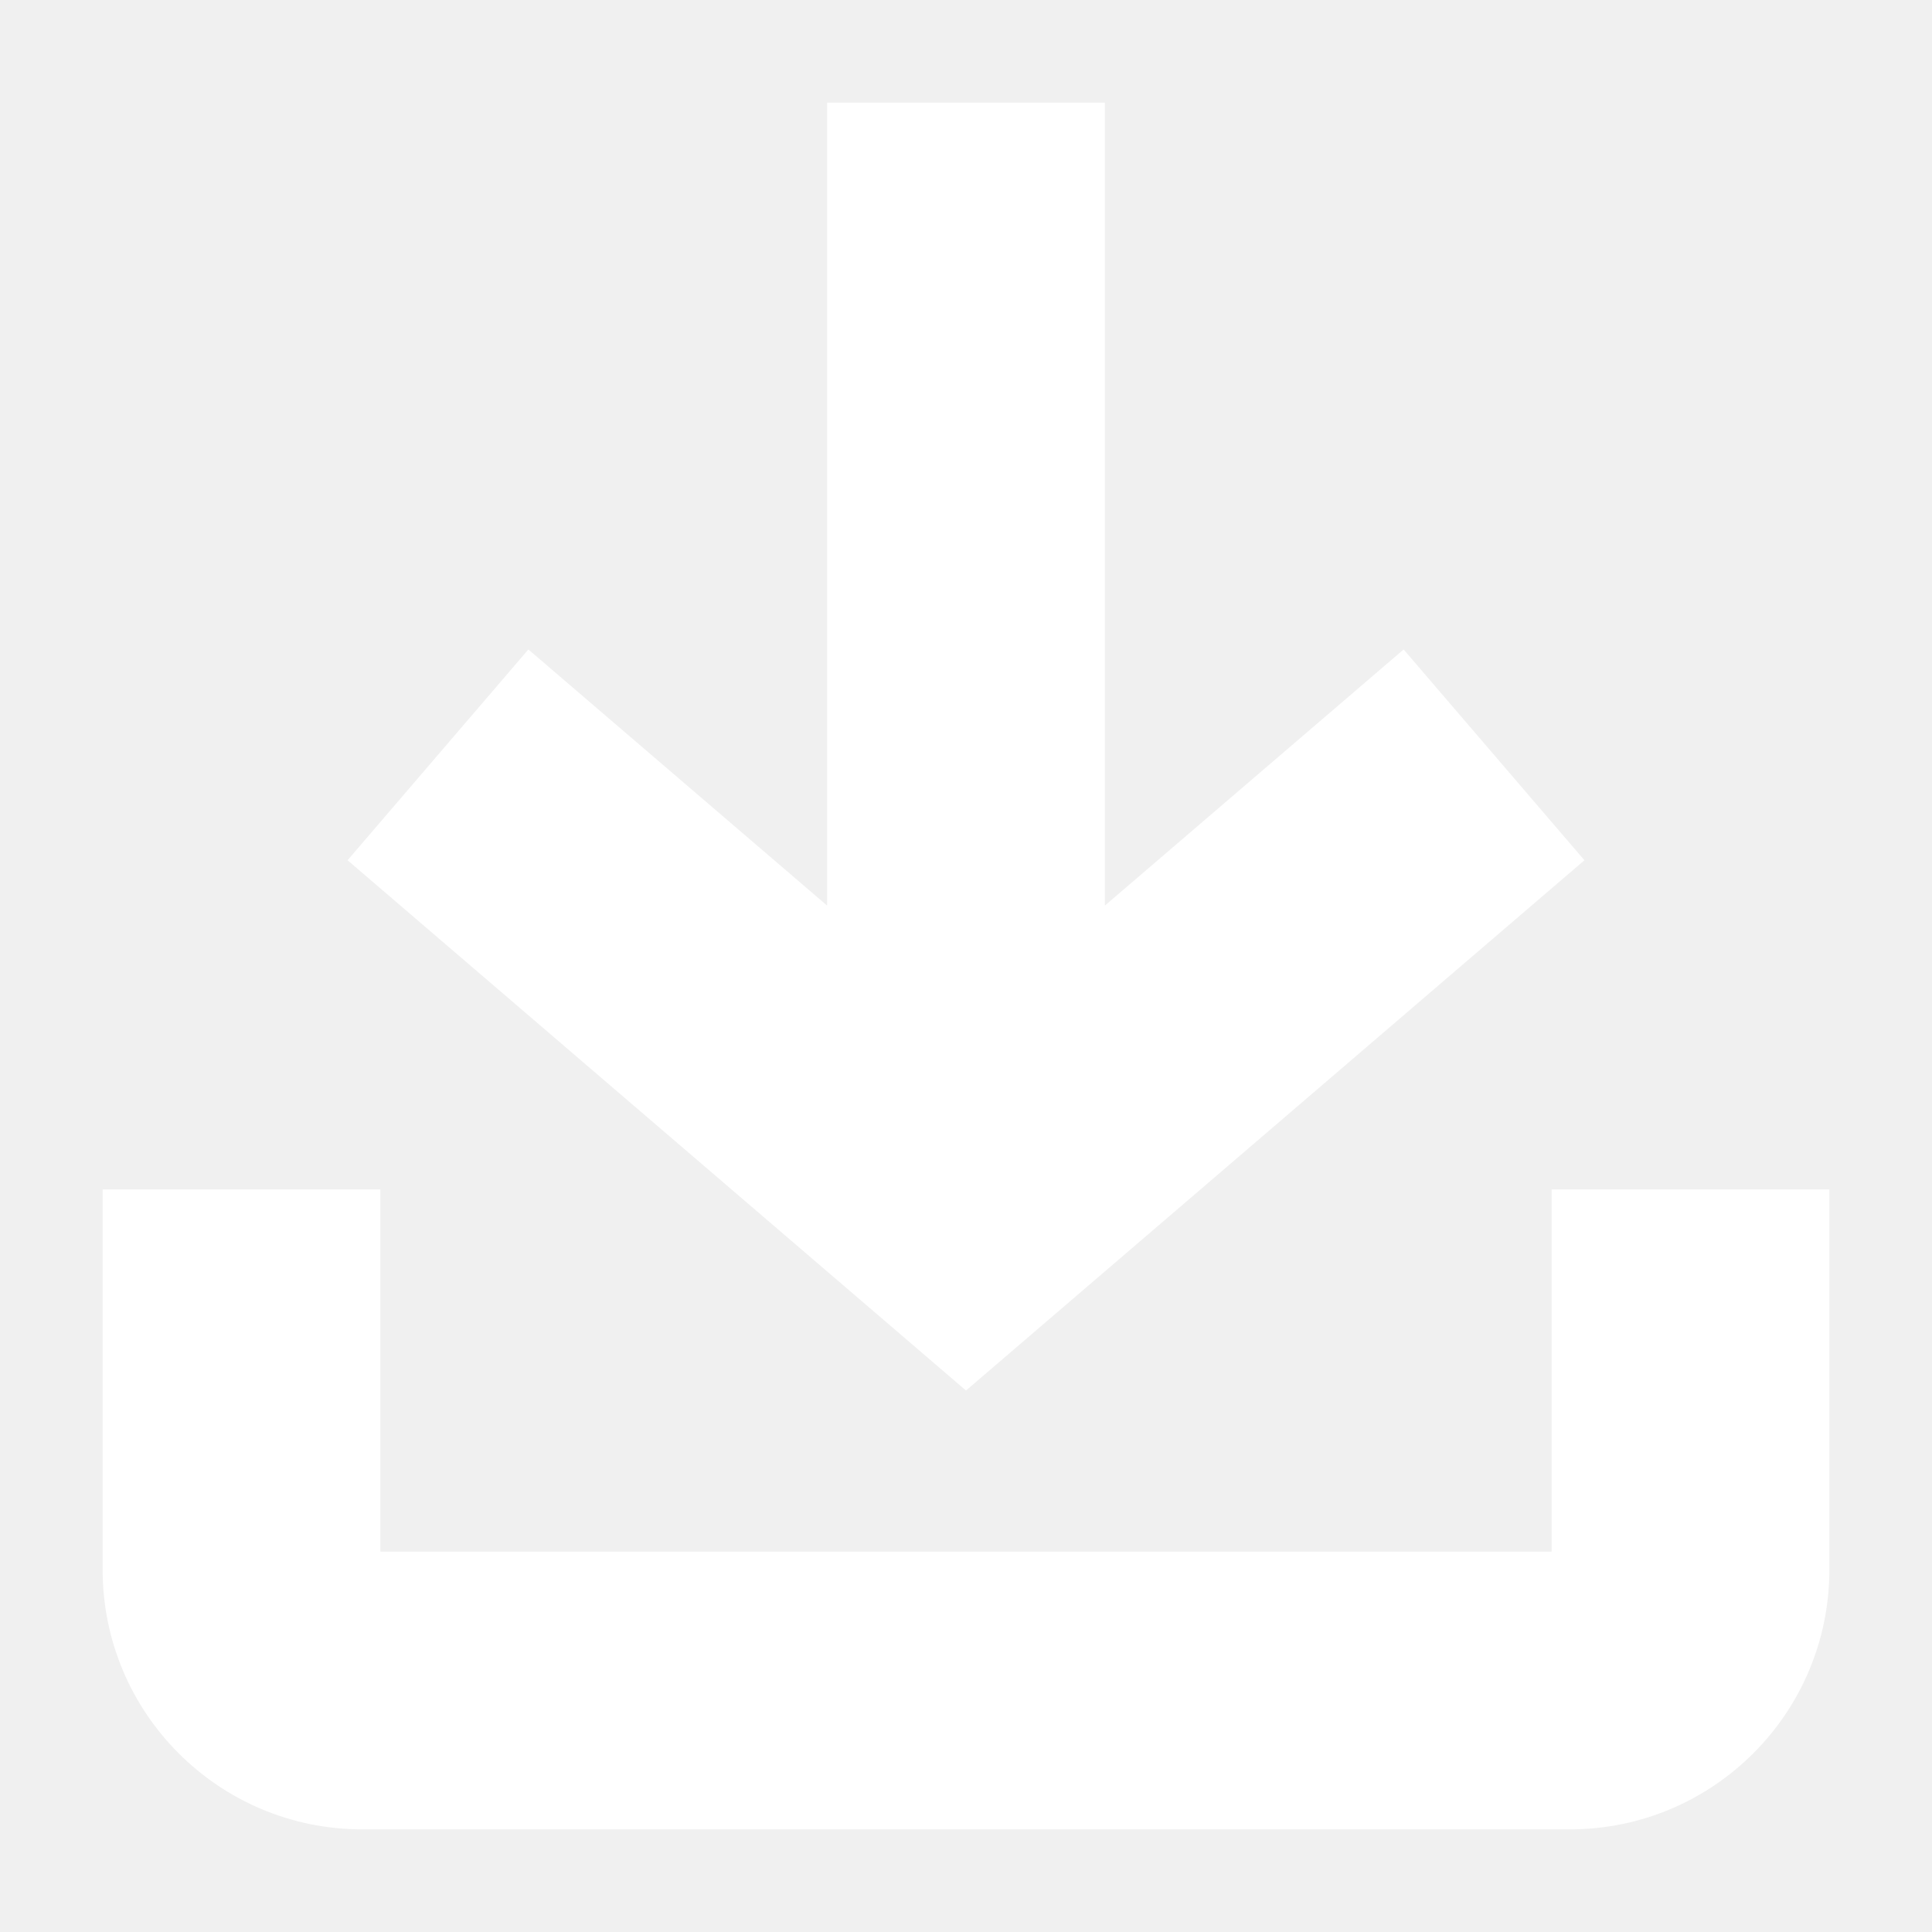
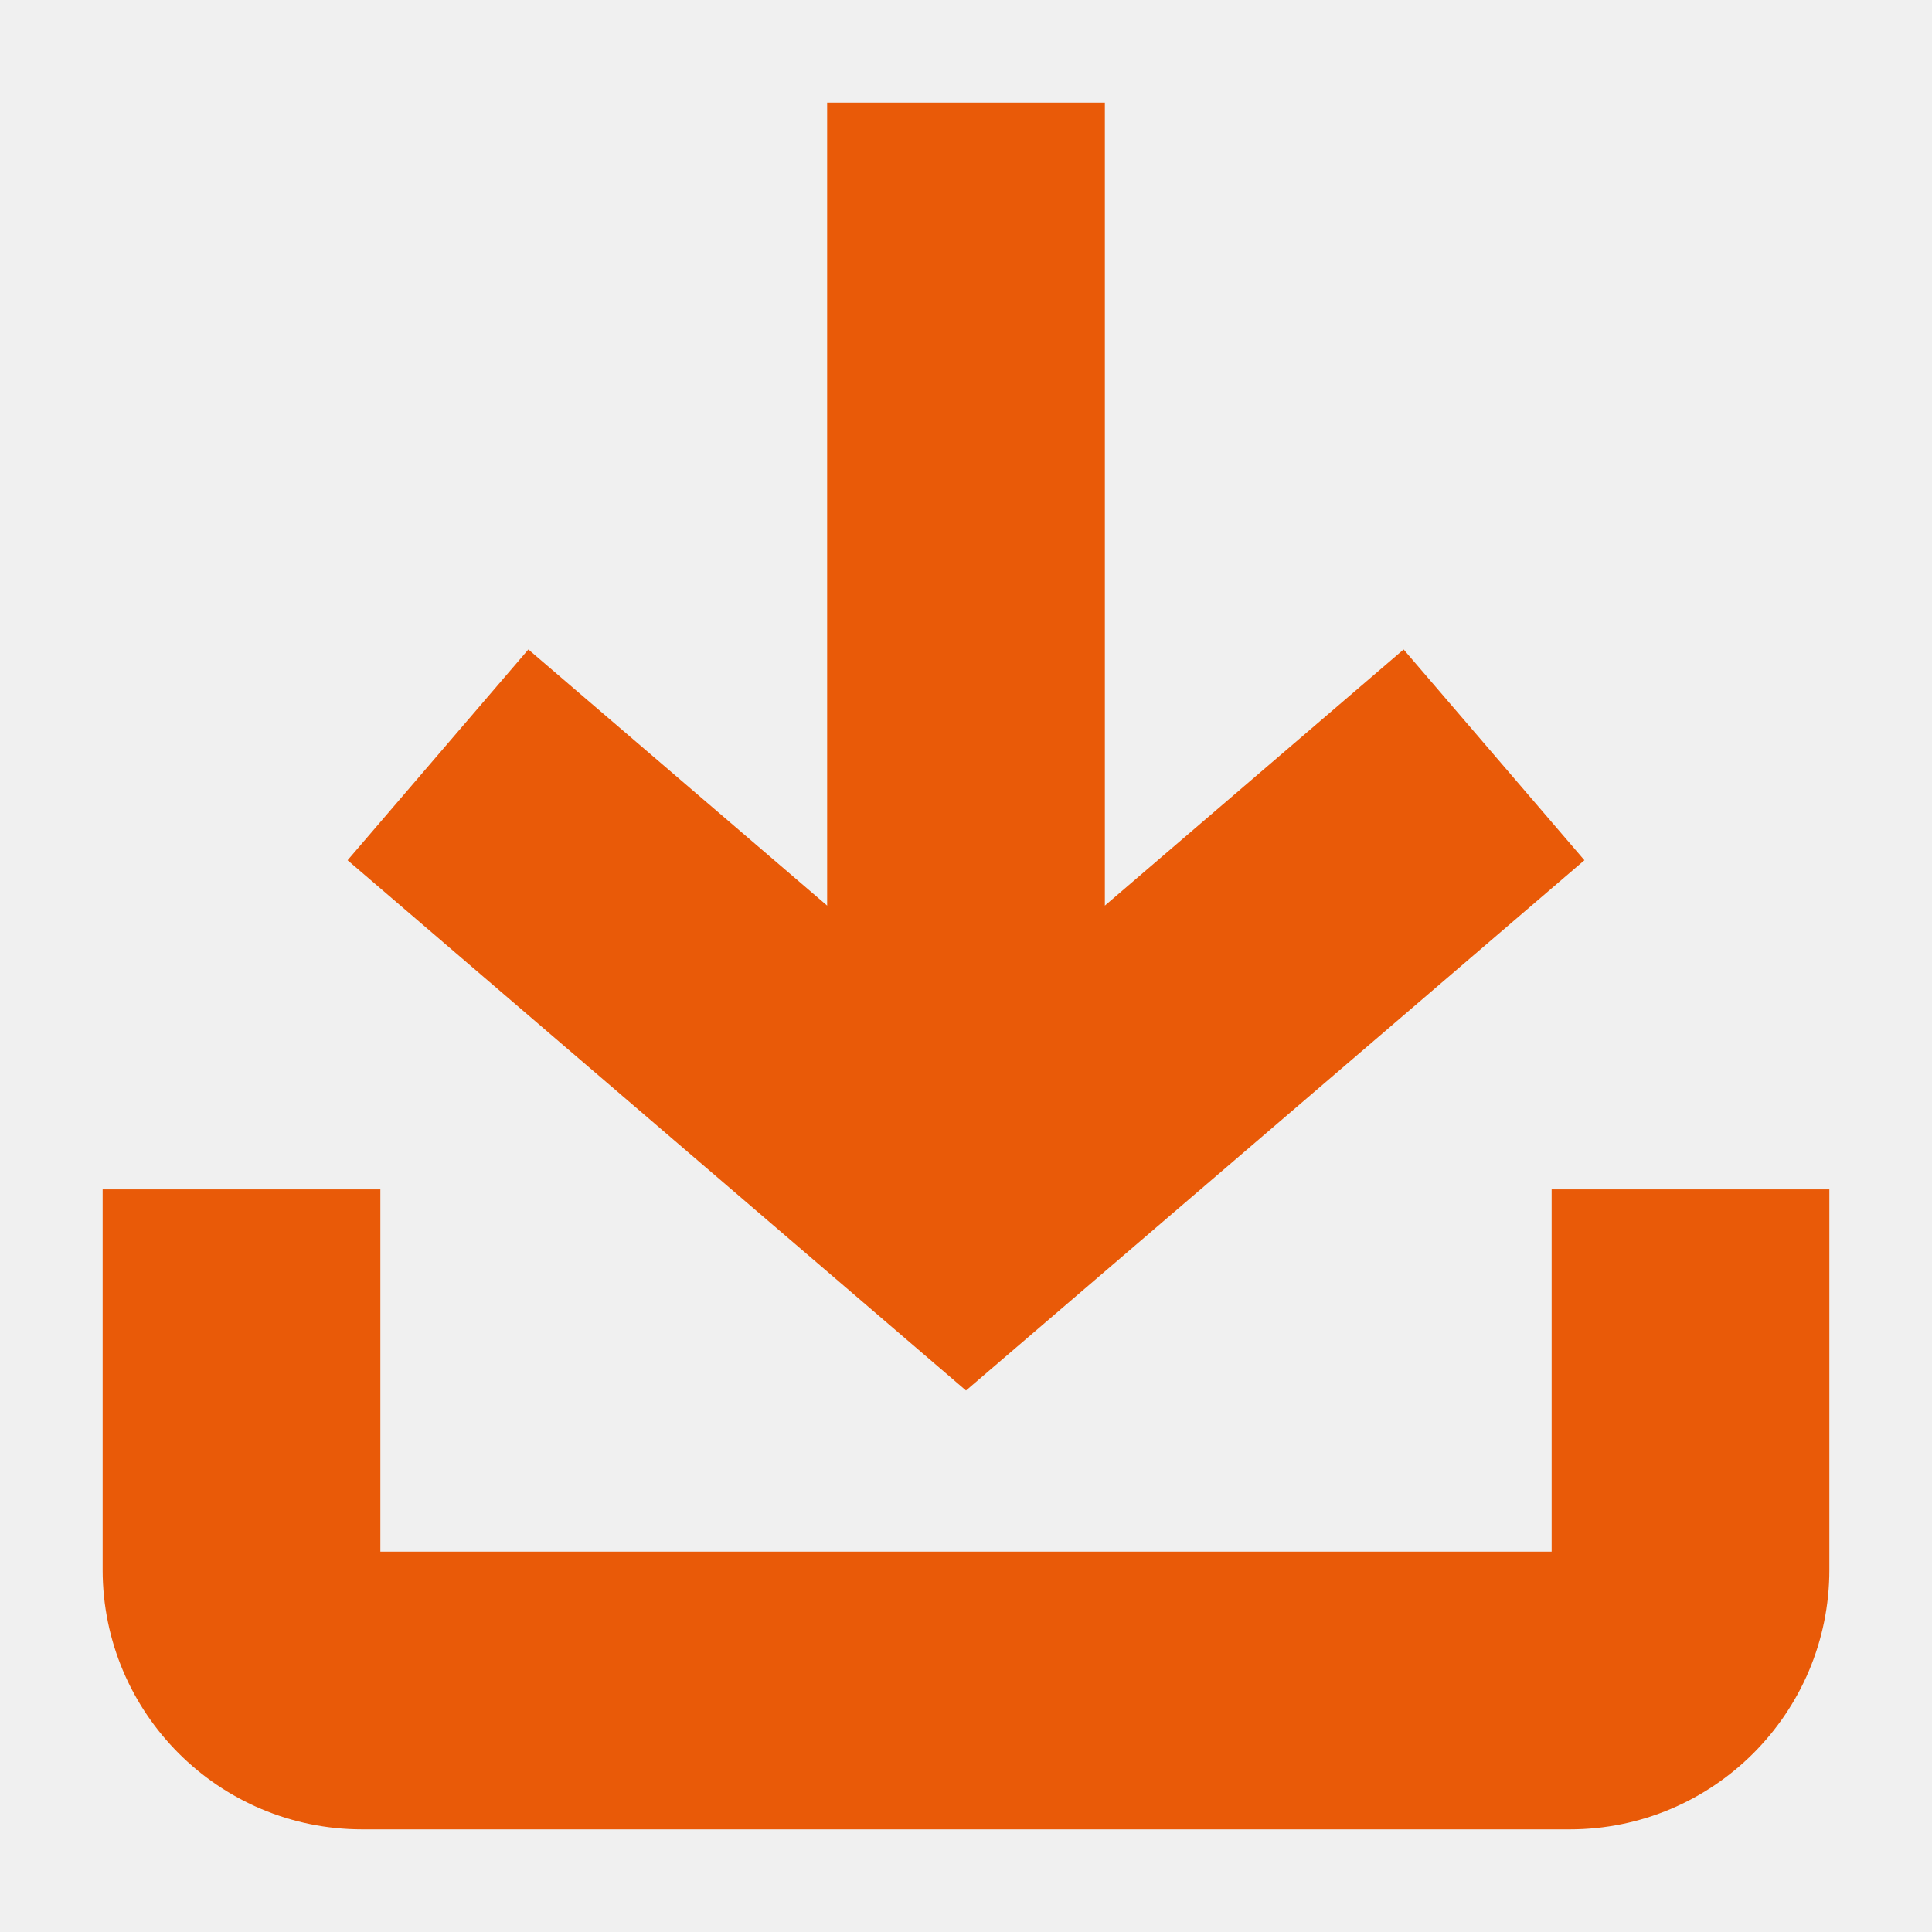
<svg xmlns="http://www.w3.org/2000/svg" width="22" height="22" viewBox="0 0 16 16">
-   <g fill="#FFFFFF" stroke="#FFFFFF" stroke-width="0.3">
+   <g fill="#e95a08" stroke="#e95a08" stroke-width="0.3">
    <path d="M9 7.826V1H7v6.826L4.392 5.59L3.09 7.108L8 11.318l4.91-4.21l-1.302-1.518z" />
    <path d="M3 13v-3H1v3a2 2 0 0 0 2 2h10a2 2 0 0 0 2-2v-3h-2v3z" />
  </g>
</svg>
